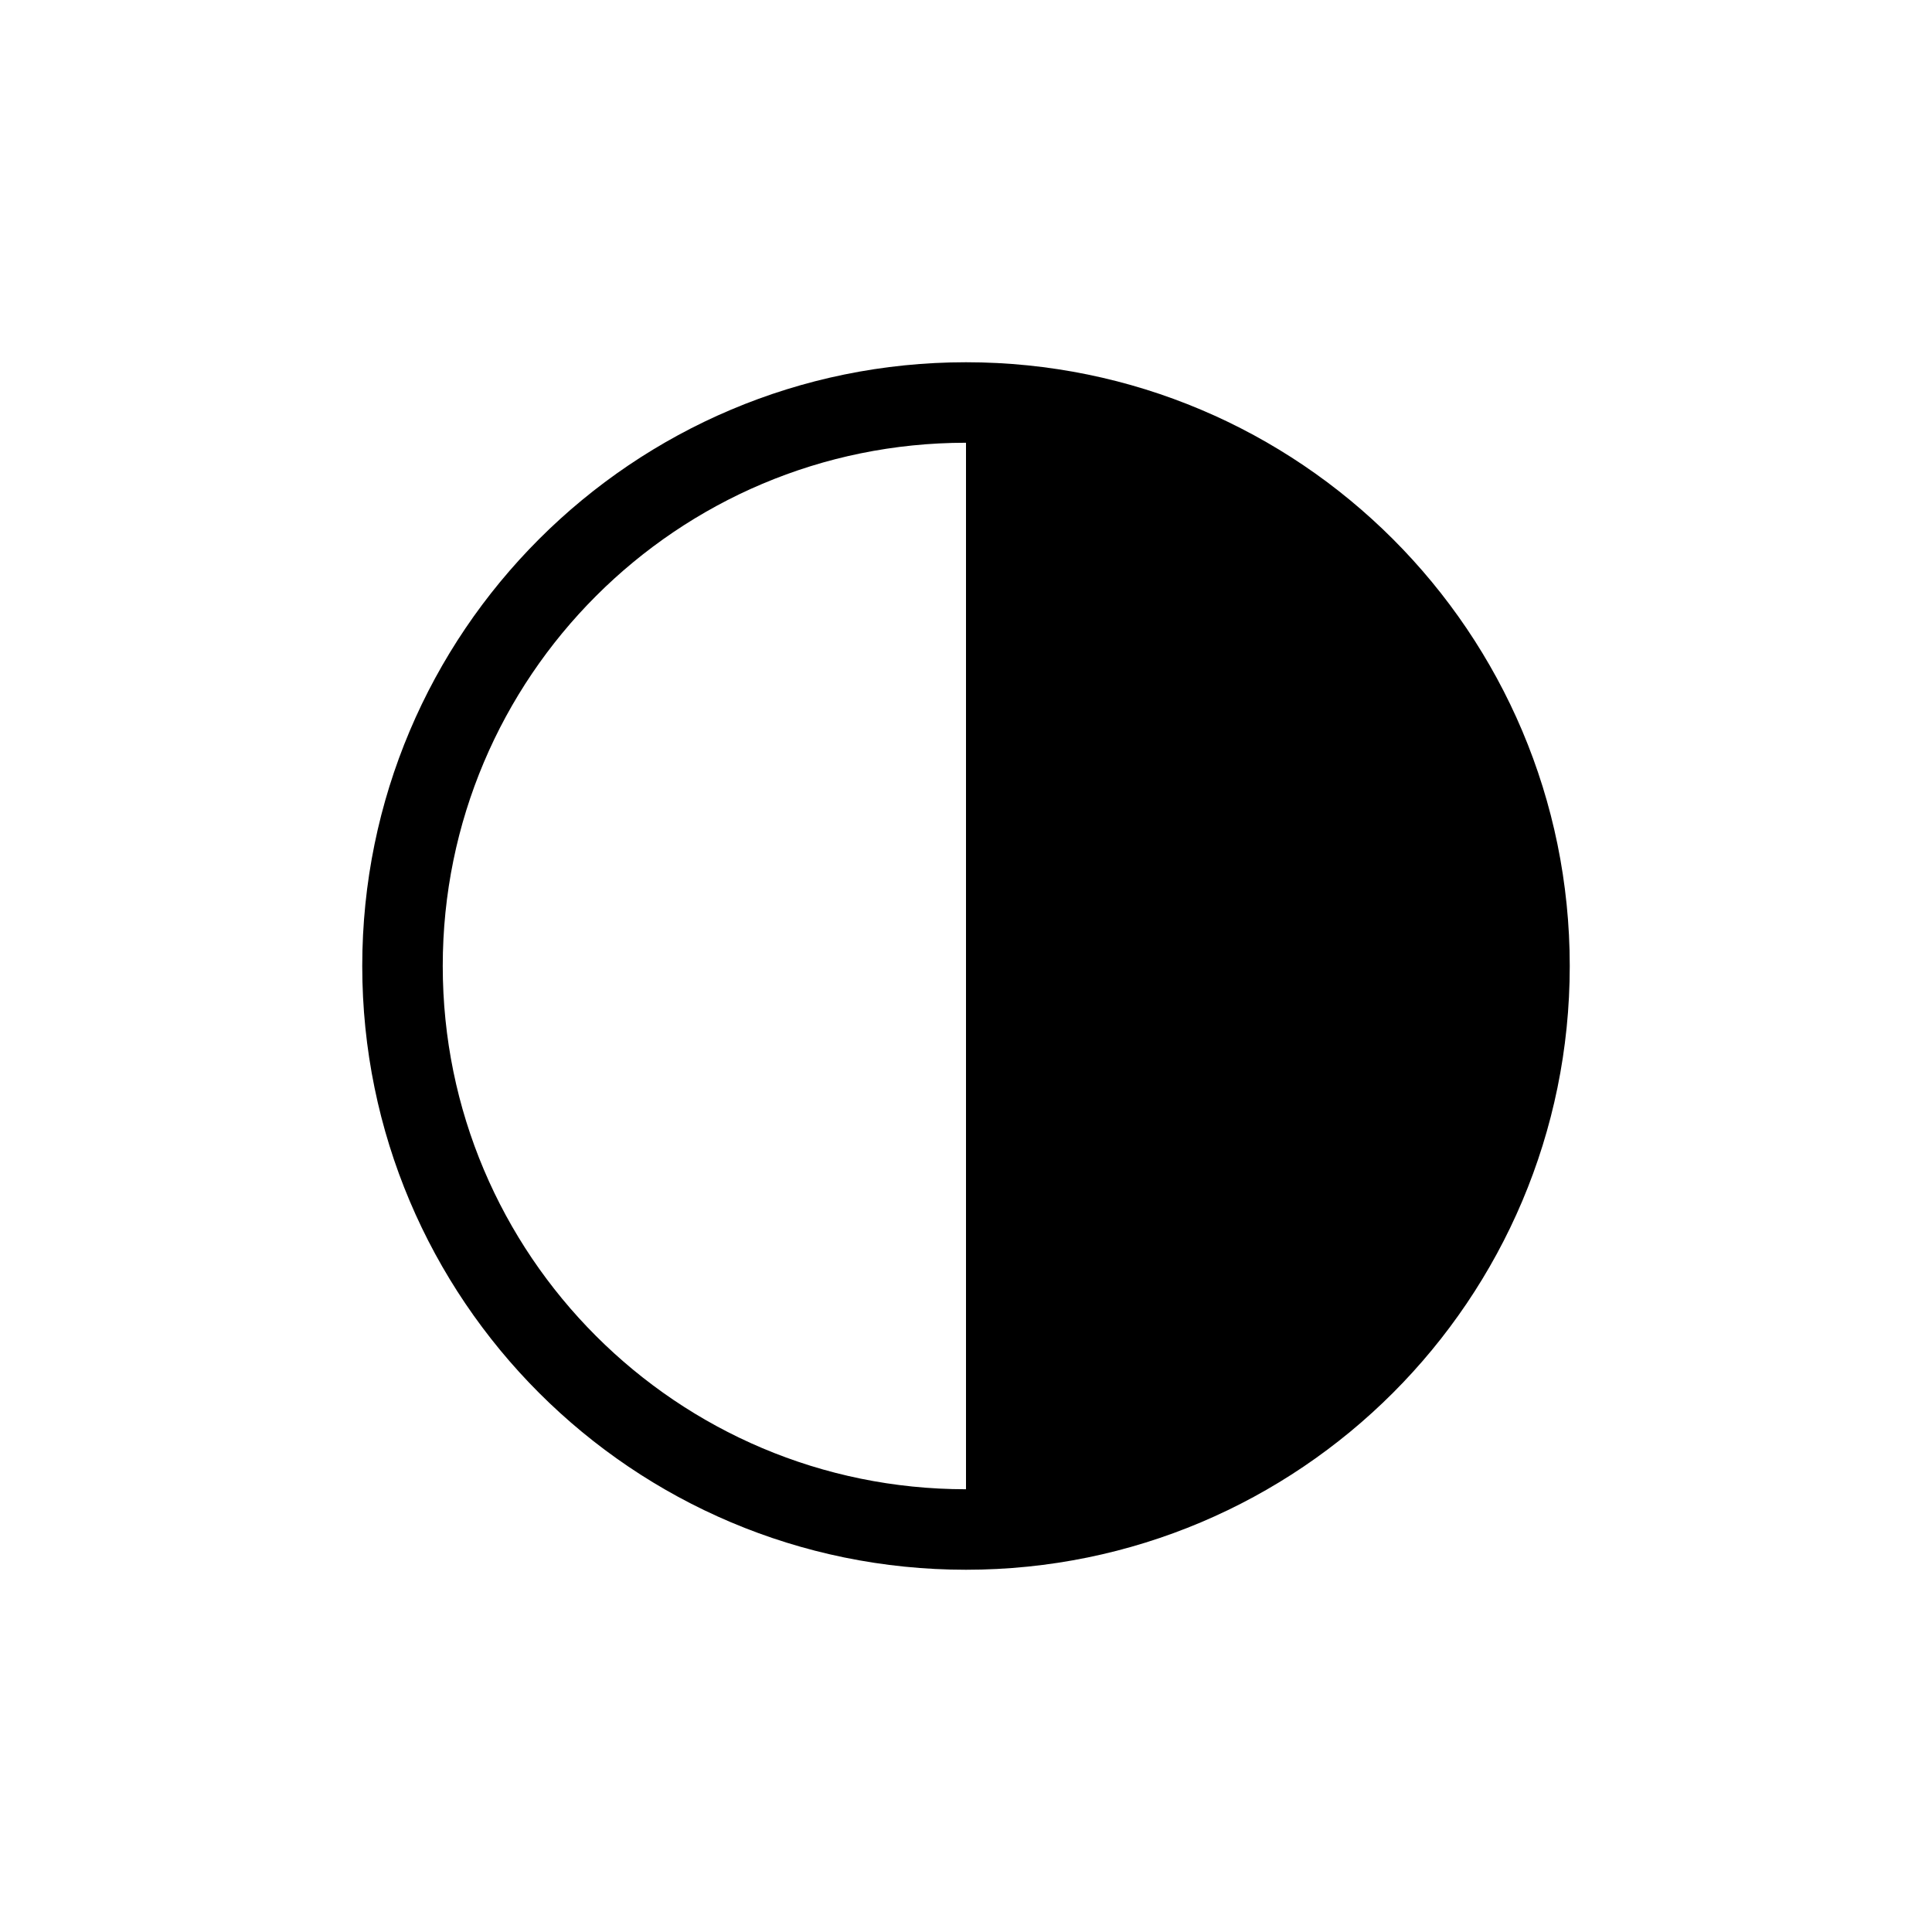
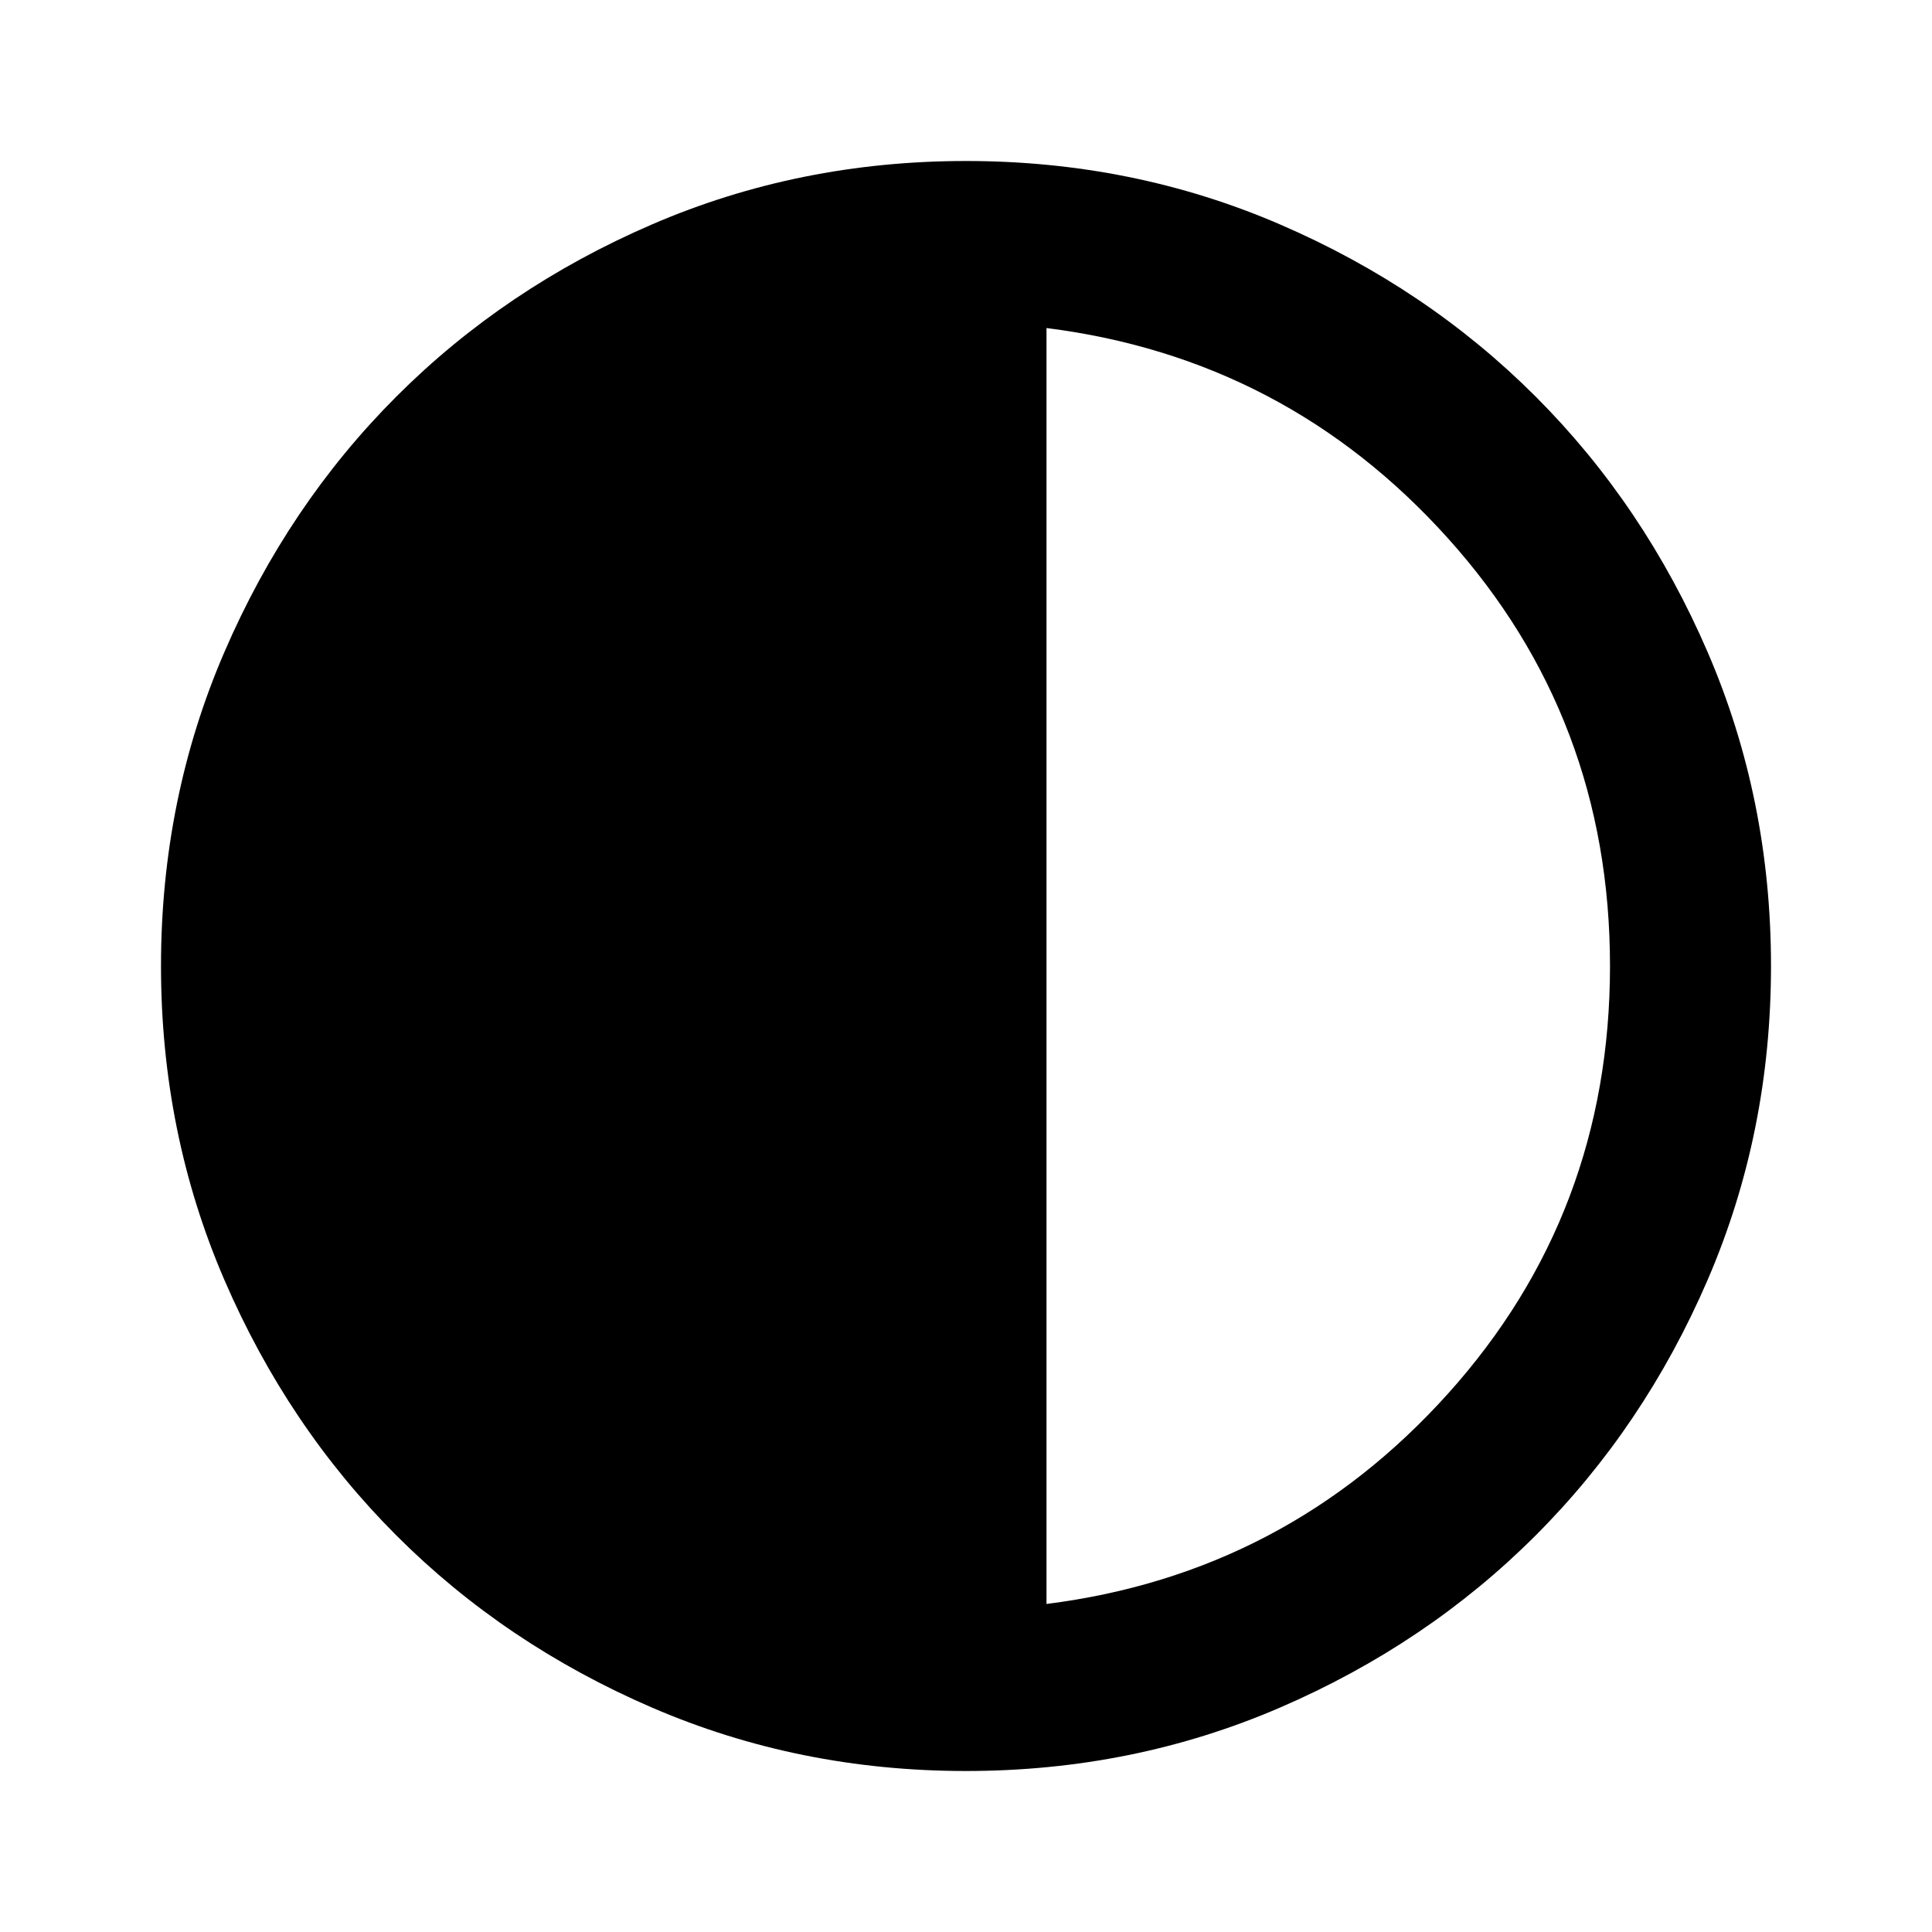
- <svg xmlns="http://www.w3.org/2000/svg" version="1.1" width="48" height="48" viewBox="0 0 48 48">
-   <circle style="fill:none;stroke:#000000;stroke-width:2" cx="24" cy="24" r="14" />
-   <path style="fill:#000000;stroke:none" d="M24,10 A14,14 0 0,1 24,38 Z" />
+ <svg xmlns="http://www.w3.org/2000/svg" height="24" width="24" viewBox="0 -960 960 960">
+   <path fill="#000000" d="M480-80q-83 0-156-31.5T197-197q-54-54-85.5-127T80-480q0-83 31.5-156T197-763q54-54 127-85.5T480-880q83 0 156 31.5T763-763q54 54 85.5 127T880-480q0 83-31.5 156T763-197q-54 54-127 85.5T480-80Zm40-83q119-15 199.5-104.5T800-480q0-123-80.5-212.5T520-797v634Z" />
</svg>
